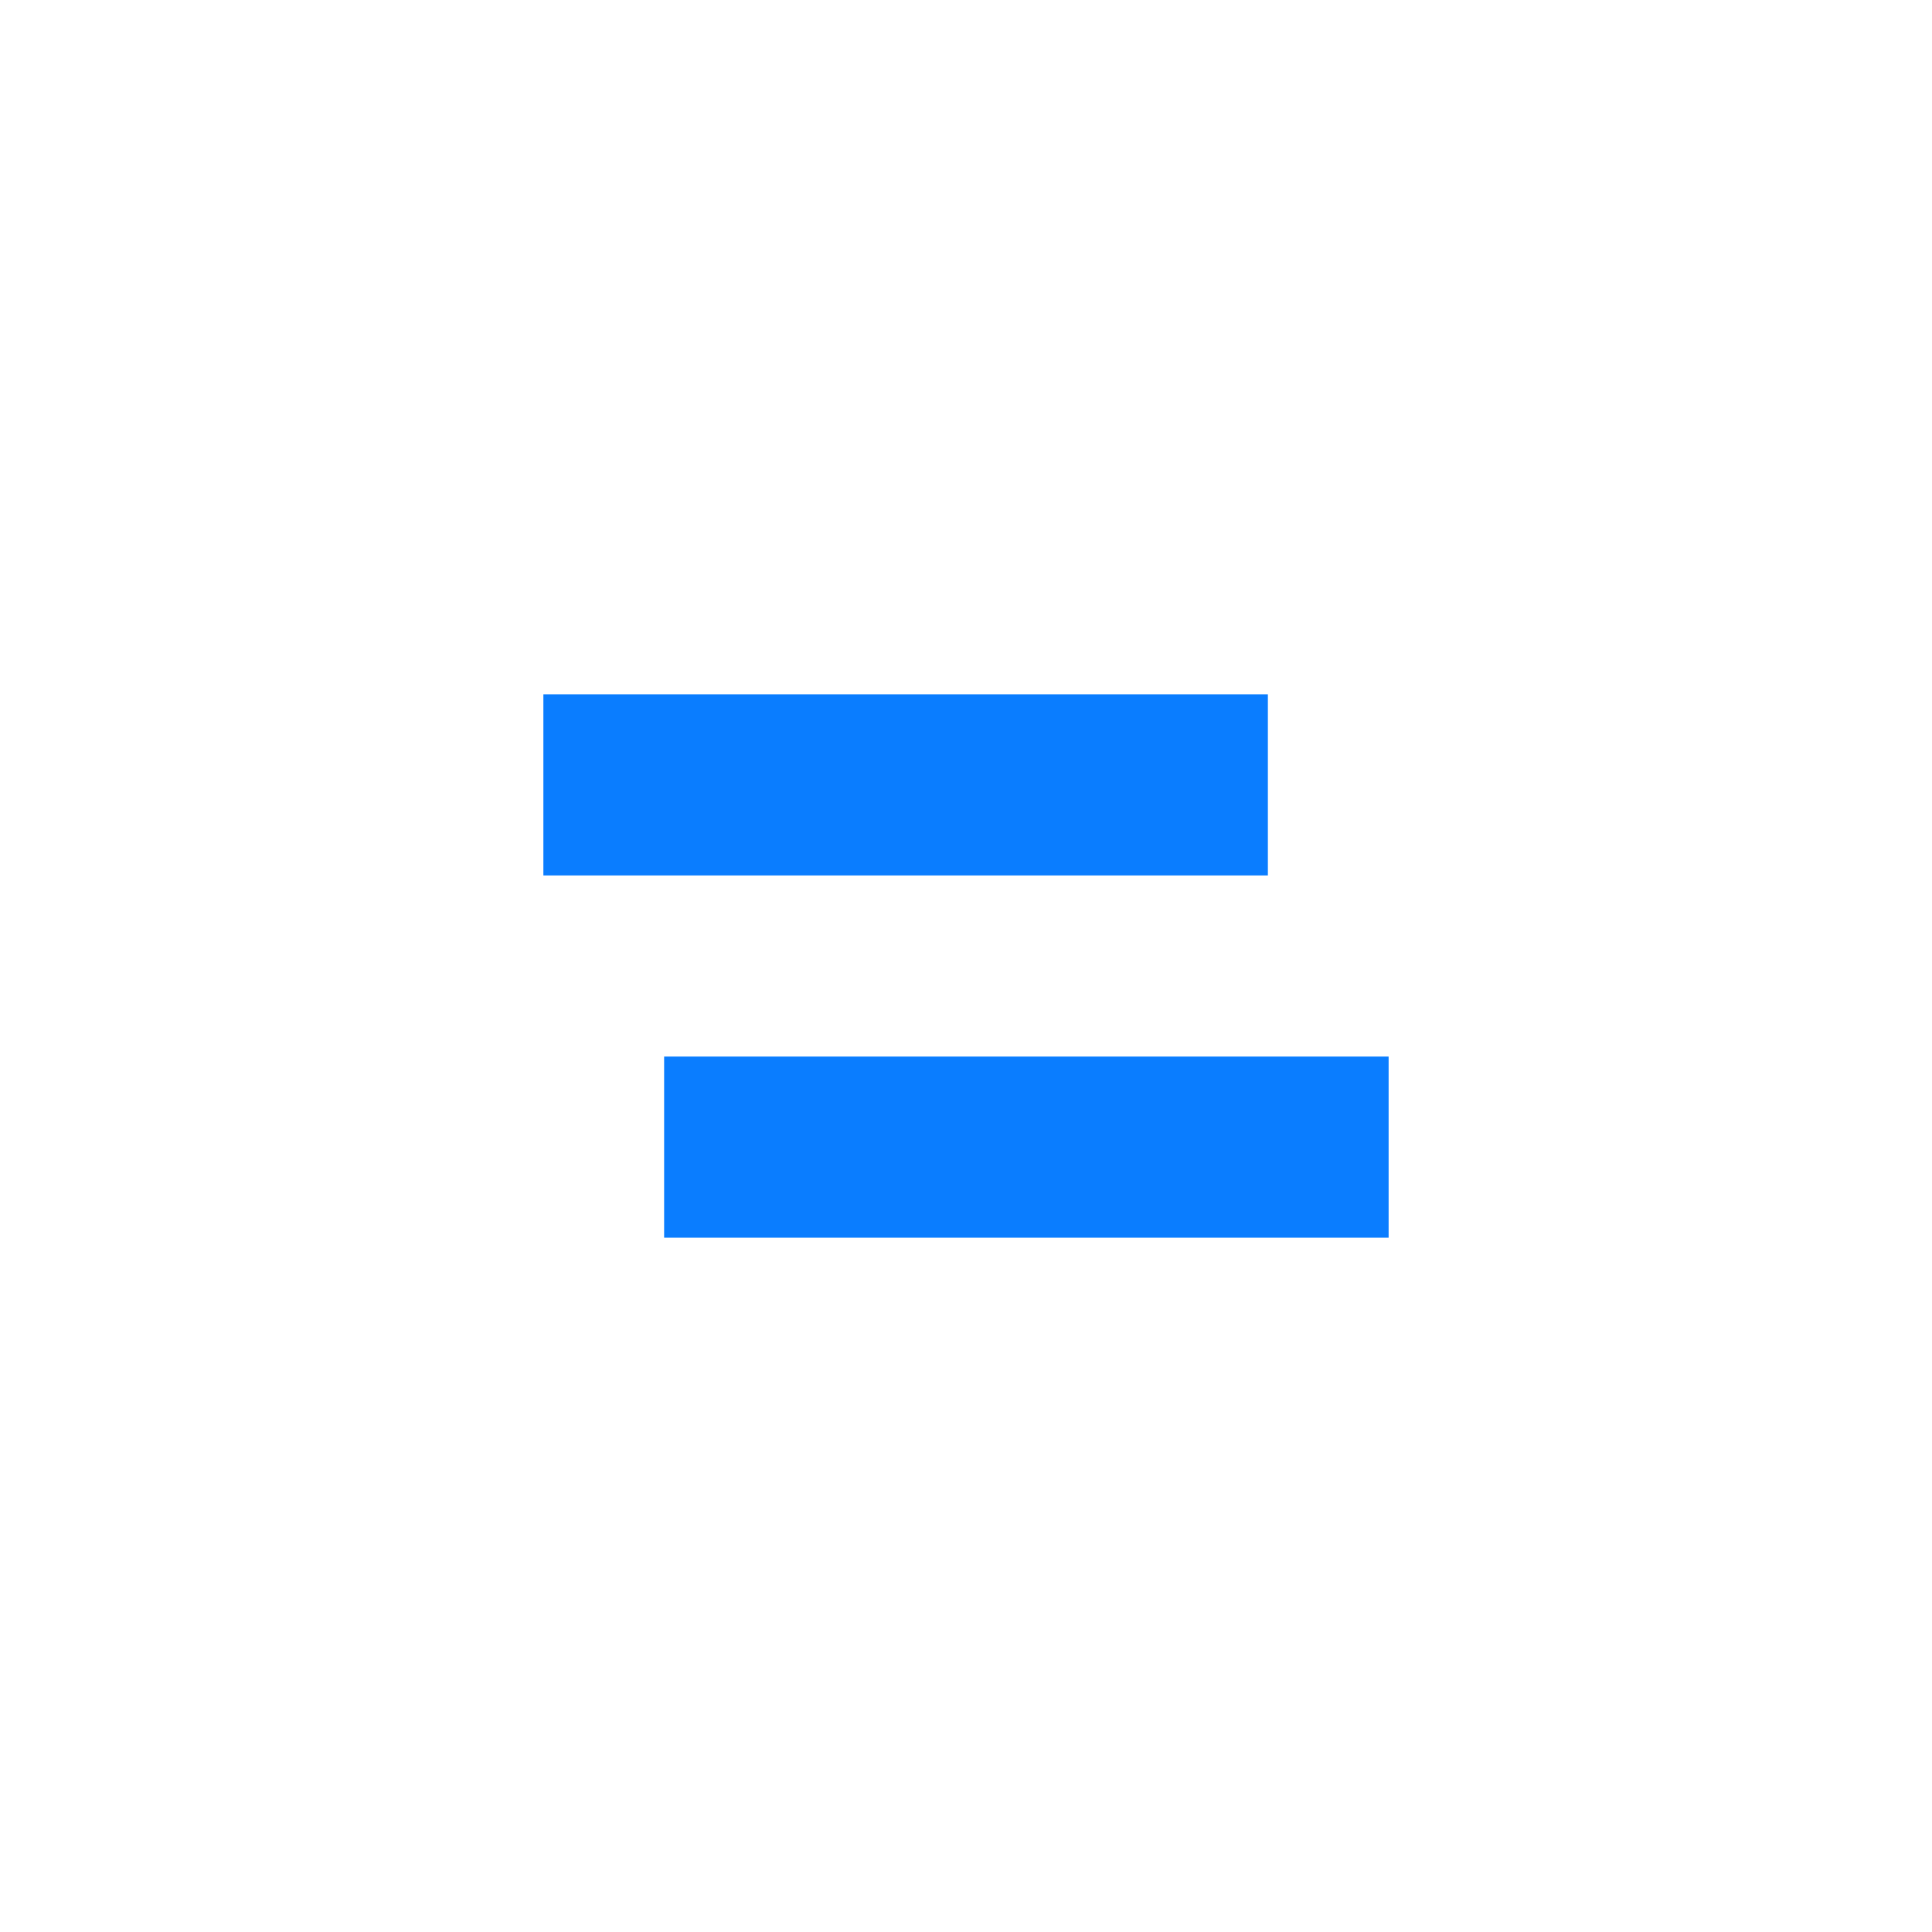
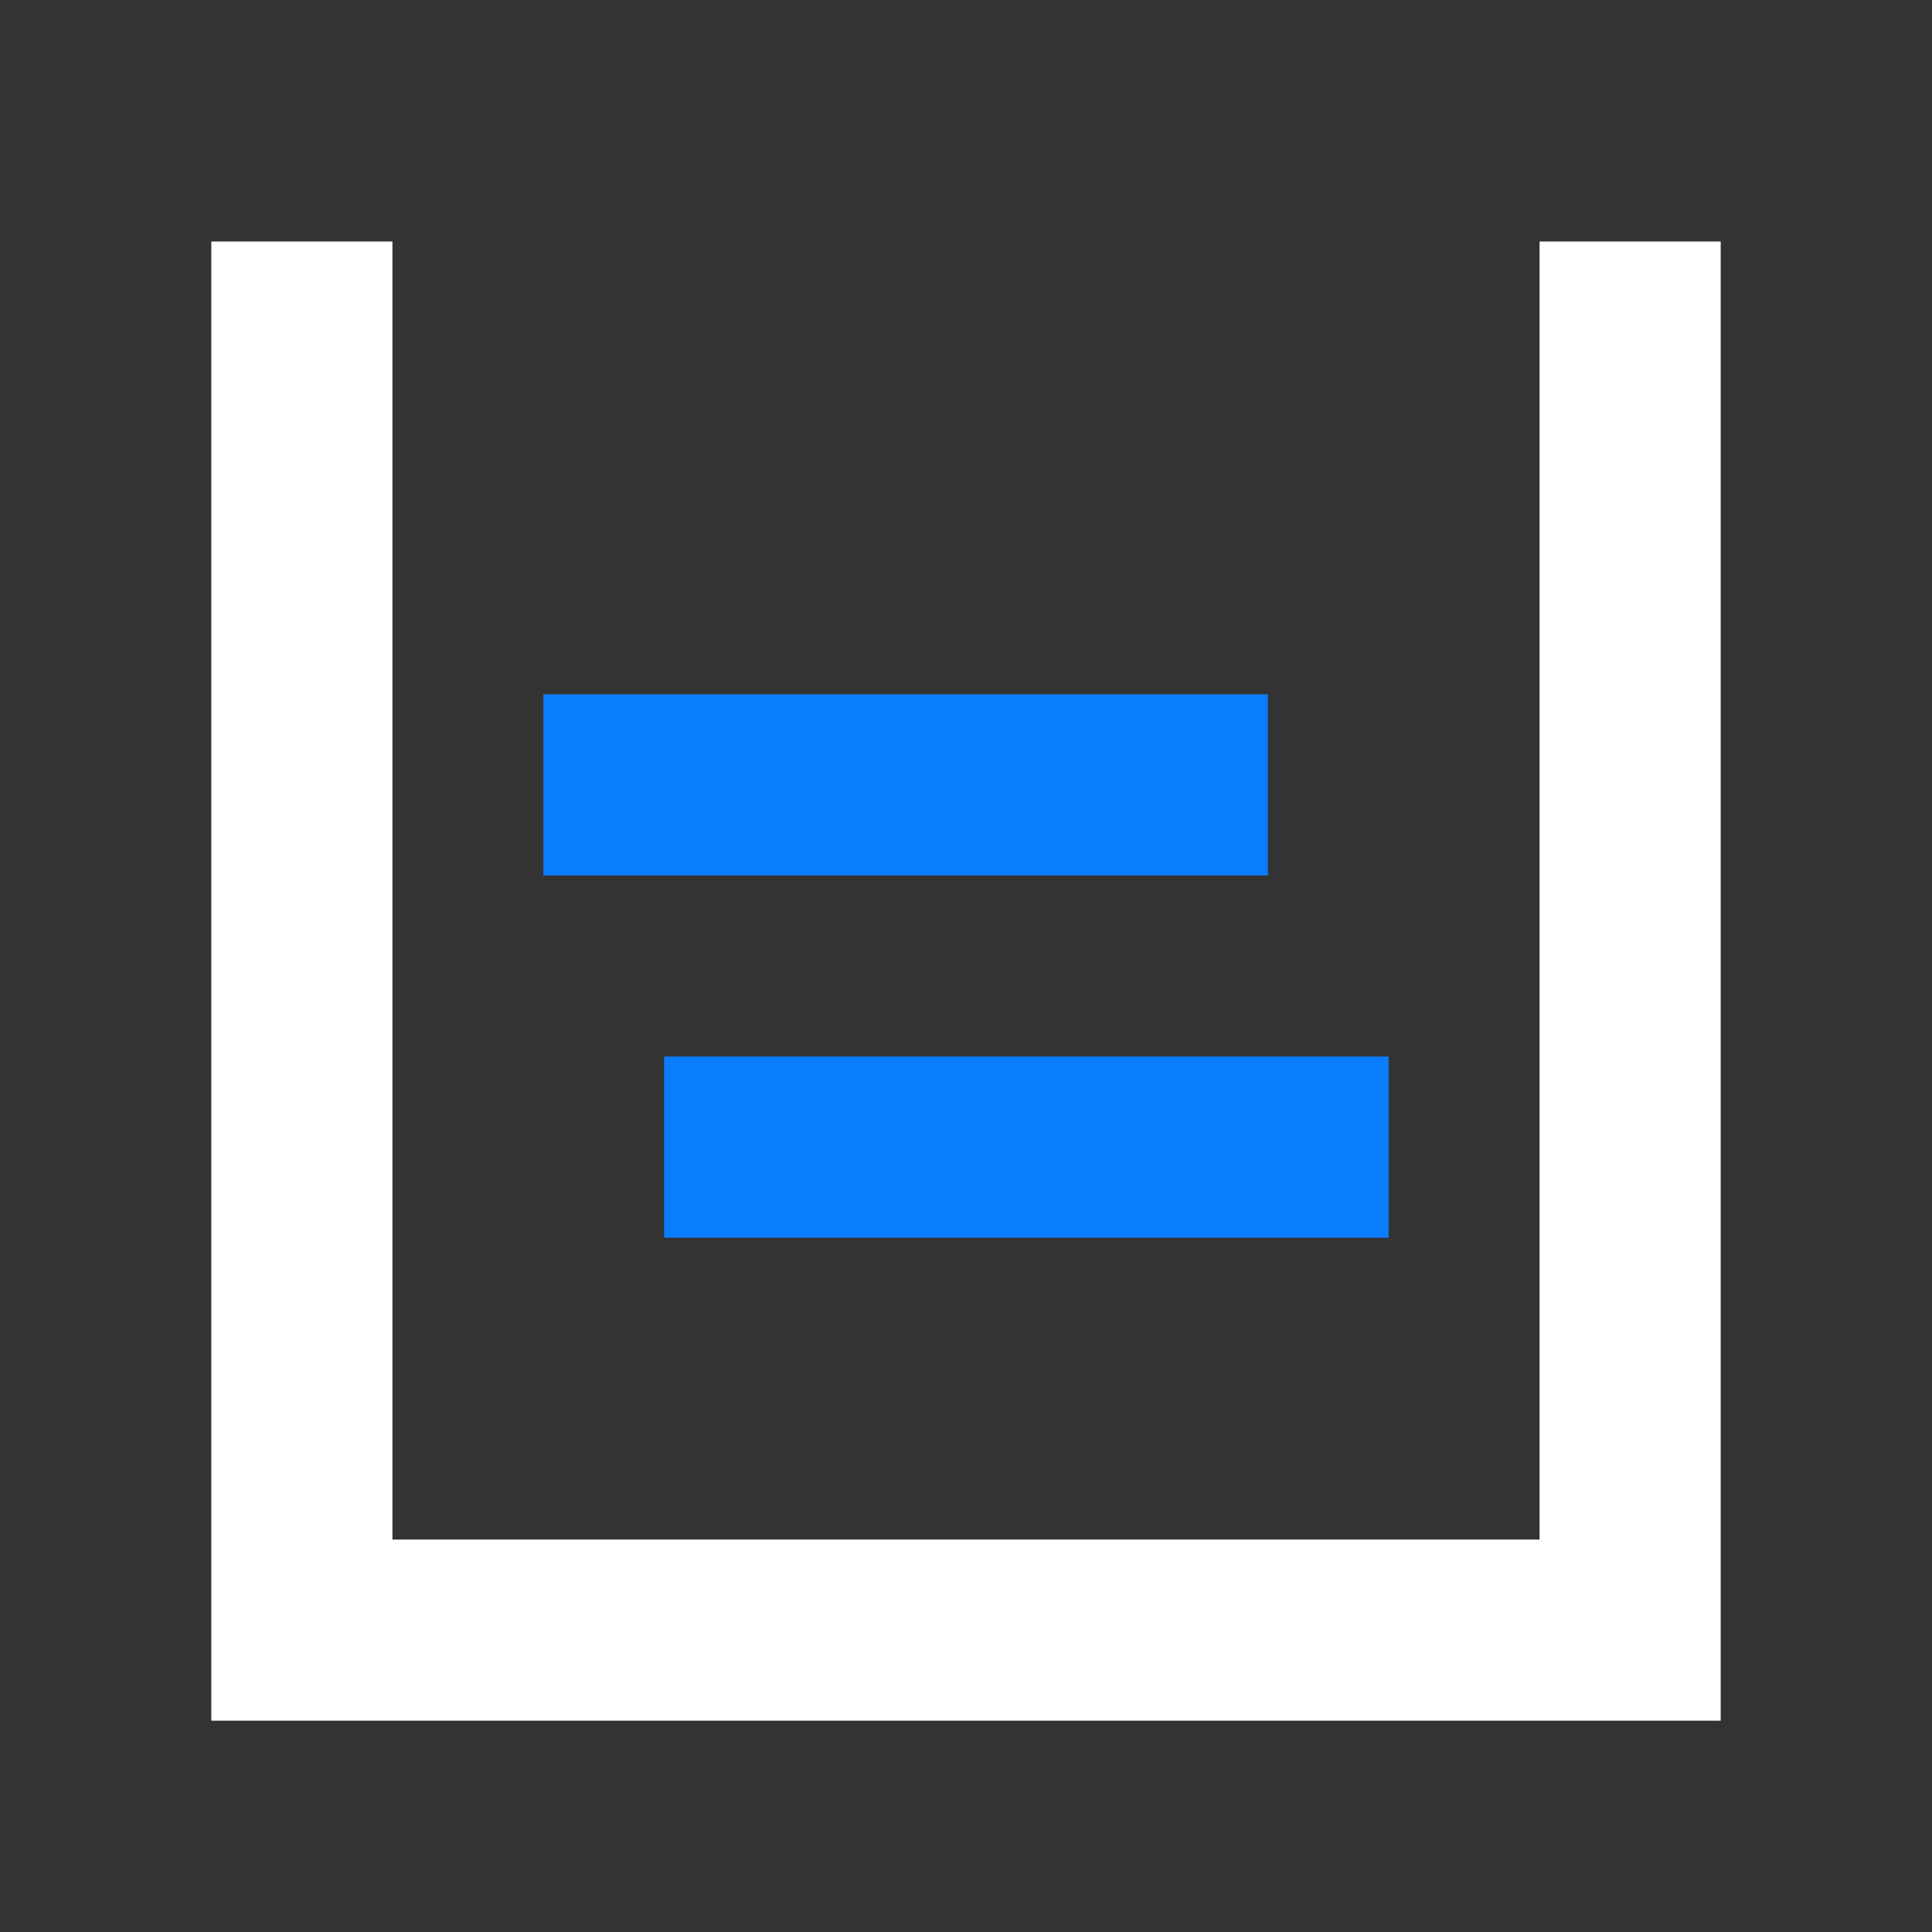
<svg xmlns="http://www.w3.org/2000/svg" width="16" height="16" viewBox="0 0 16 16" fill="none">
  <g clip-path="url(#clip0_1_2629)">
    <rect width="16" height="16" fill="white" />
+     <rect width="16" height="16" fill="#333333" />
    <path d="M2.5 2V13.5H13.5V2" stroke="white" stroke-width="1.5" />
    <path d="M4.5 6.5H10.5" stroke="#0A7DFF" stroke-width="1.5" />
    <path d="M5.5 9.5H11.5" stroke="#0A7DFF" stroke-width="1.5" />
  </g>
  <defs>
    <clipPath id="clip0_1_2629">
      <rect width="16" height="16" fill="white" />
    </clipPath>
  </defs>
</svg>
